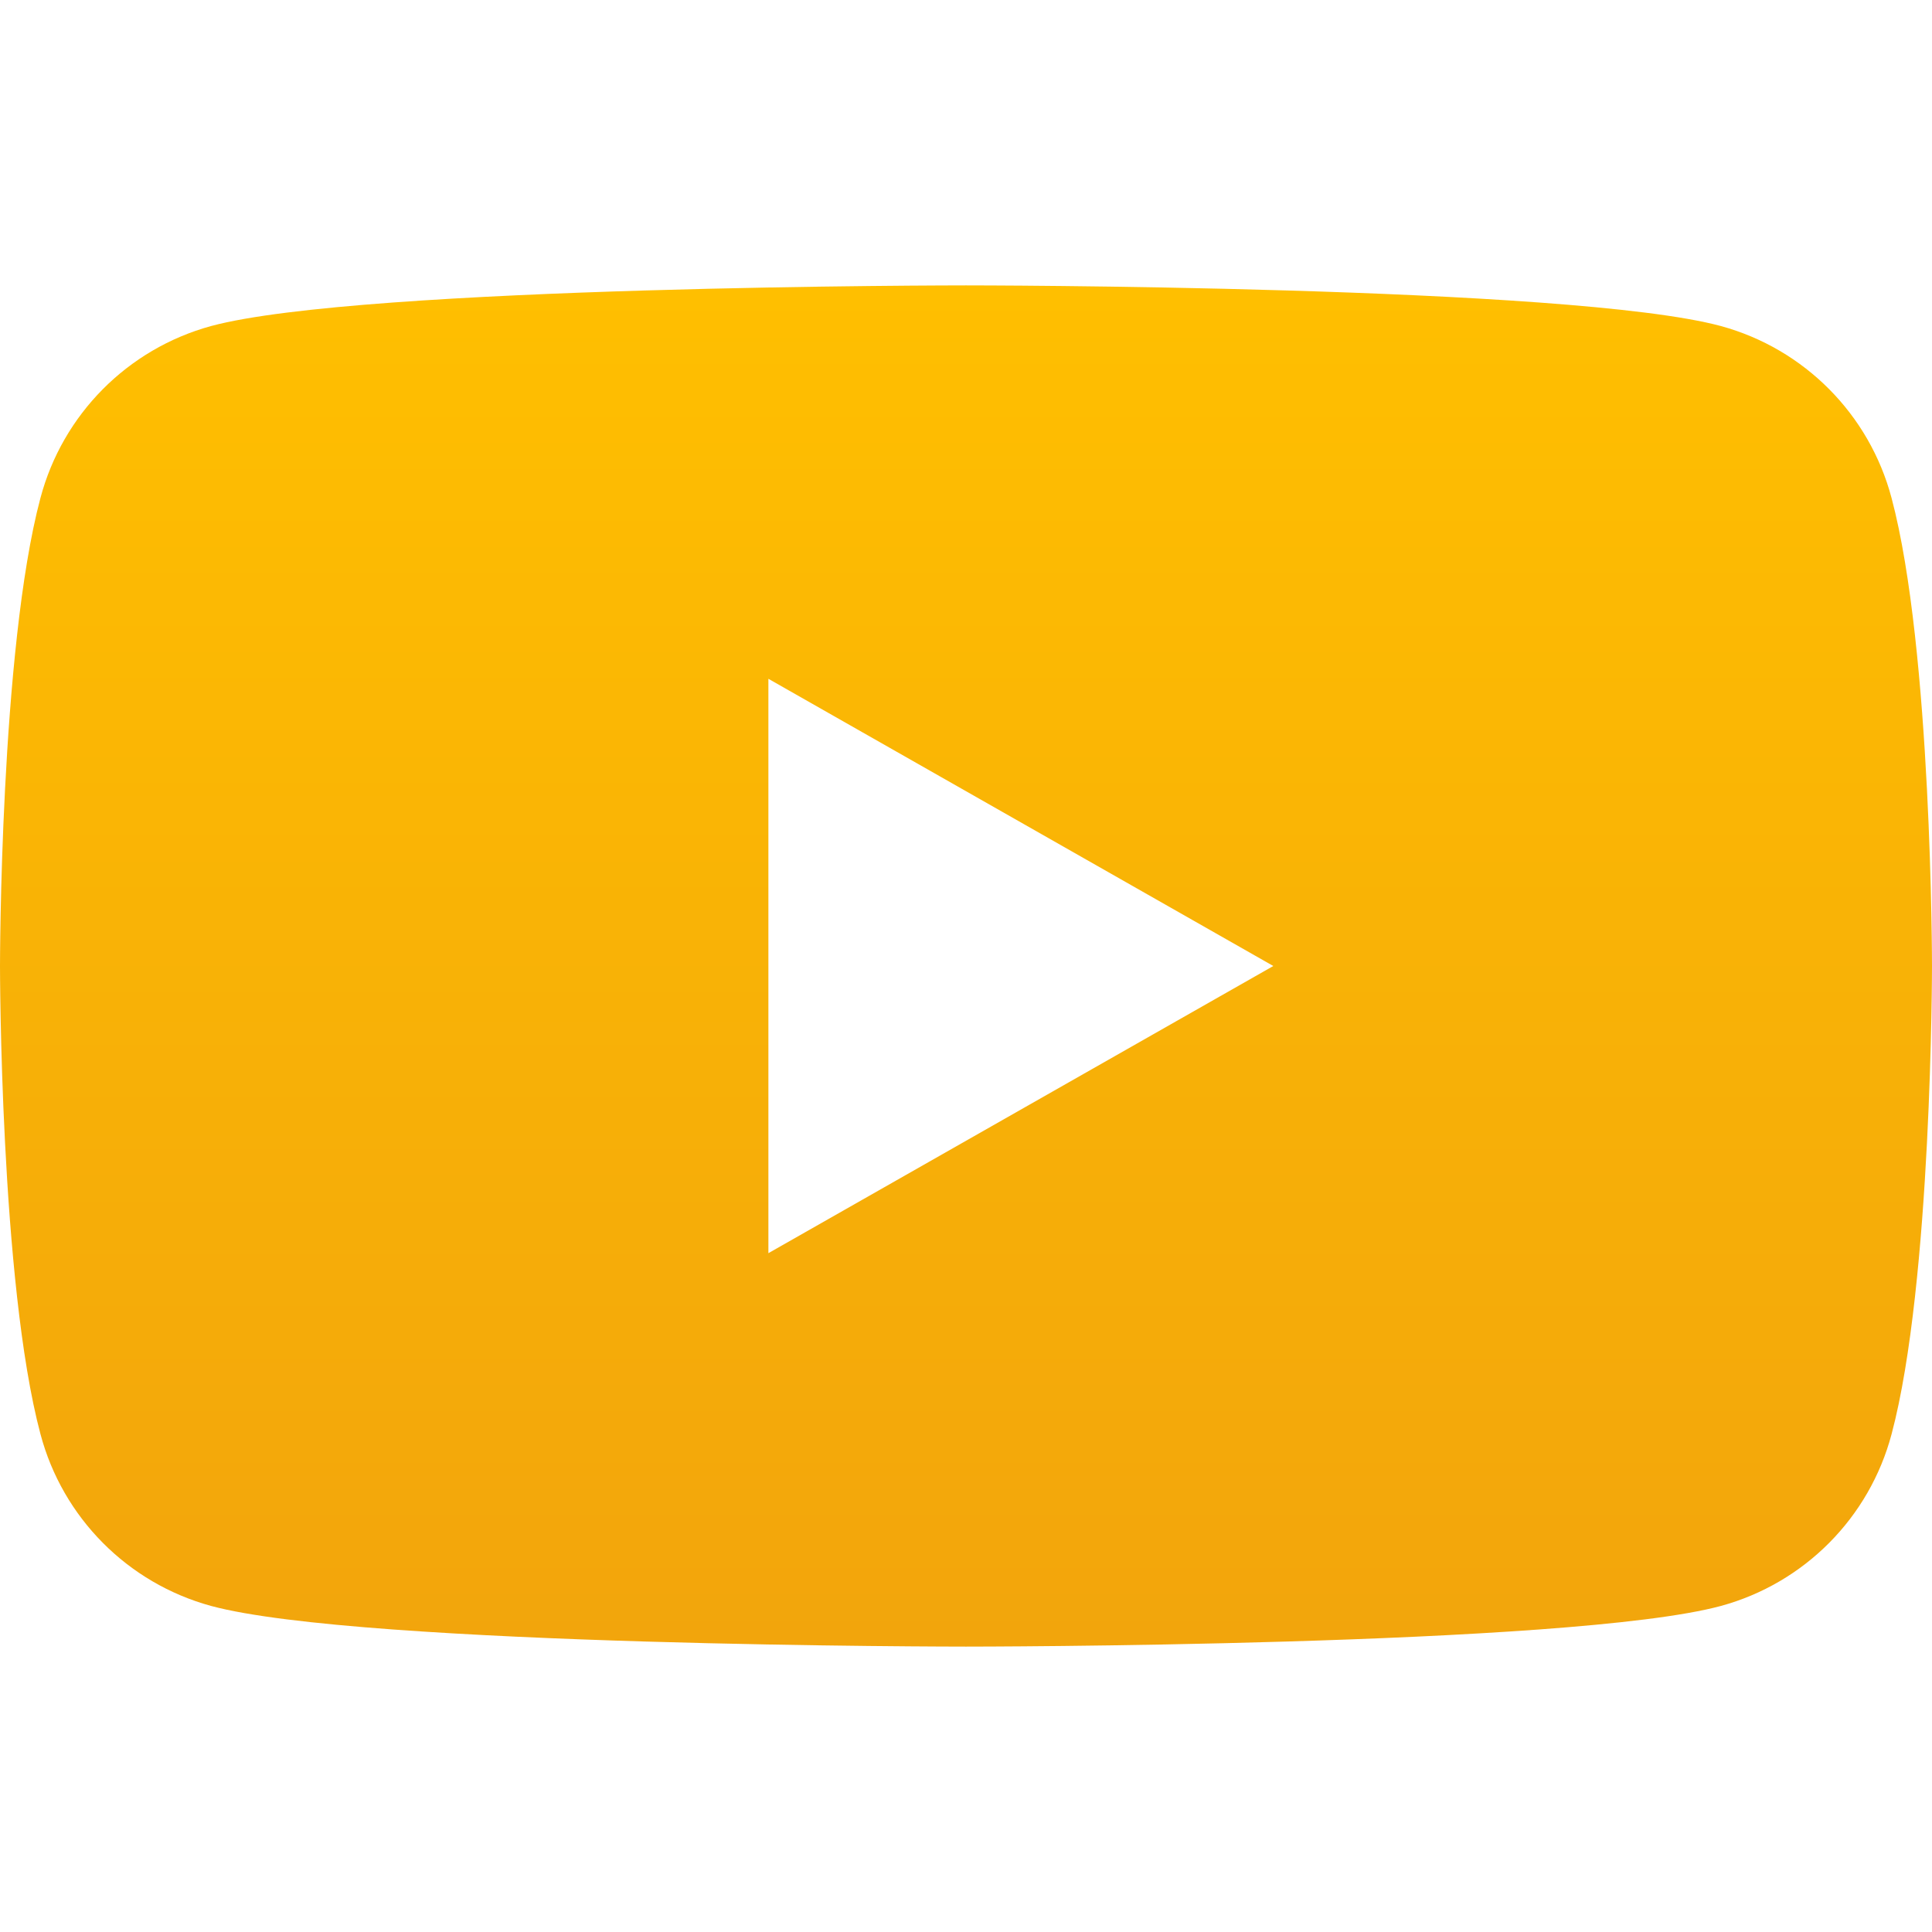
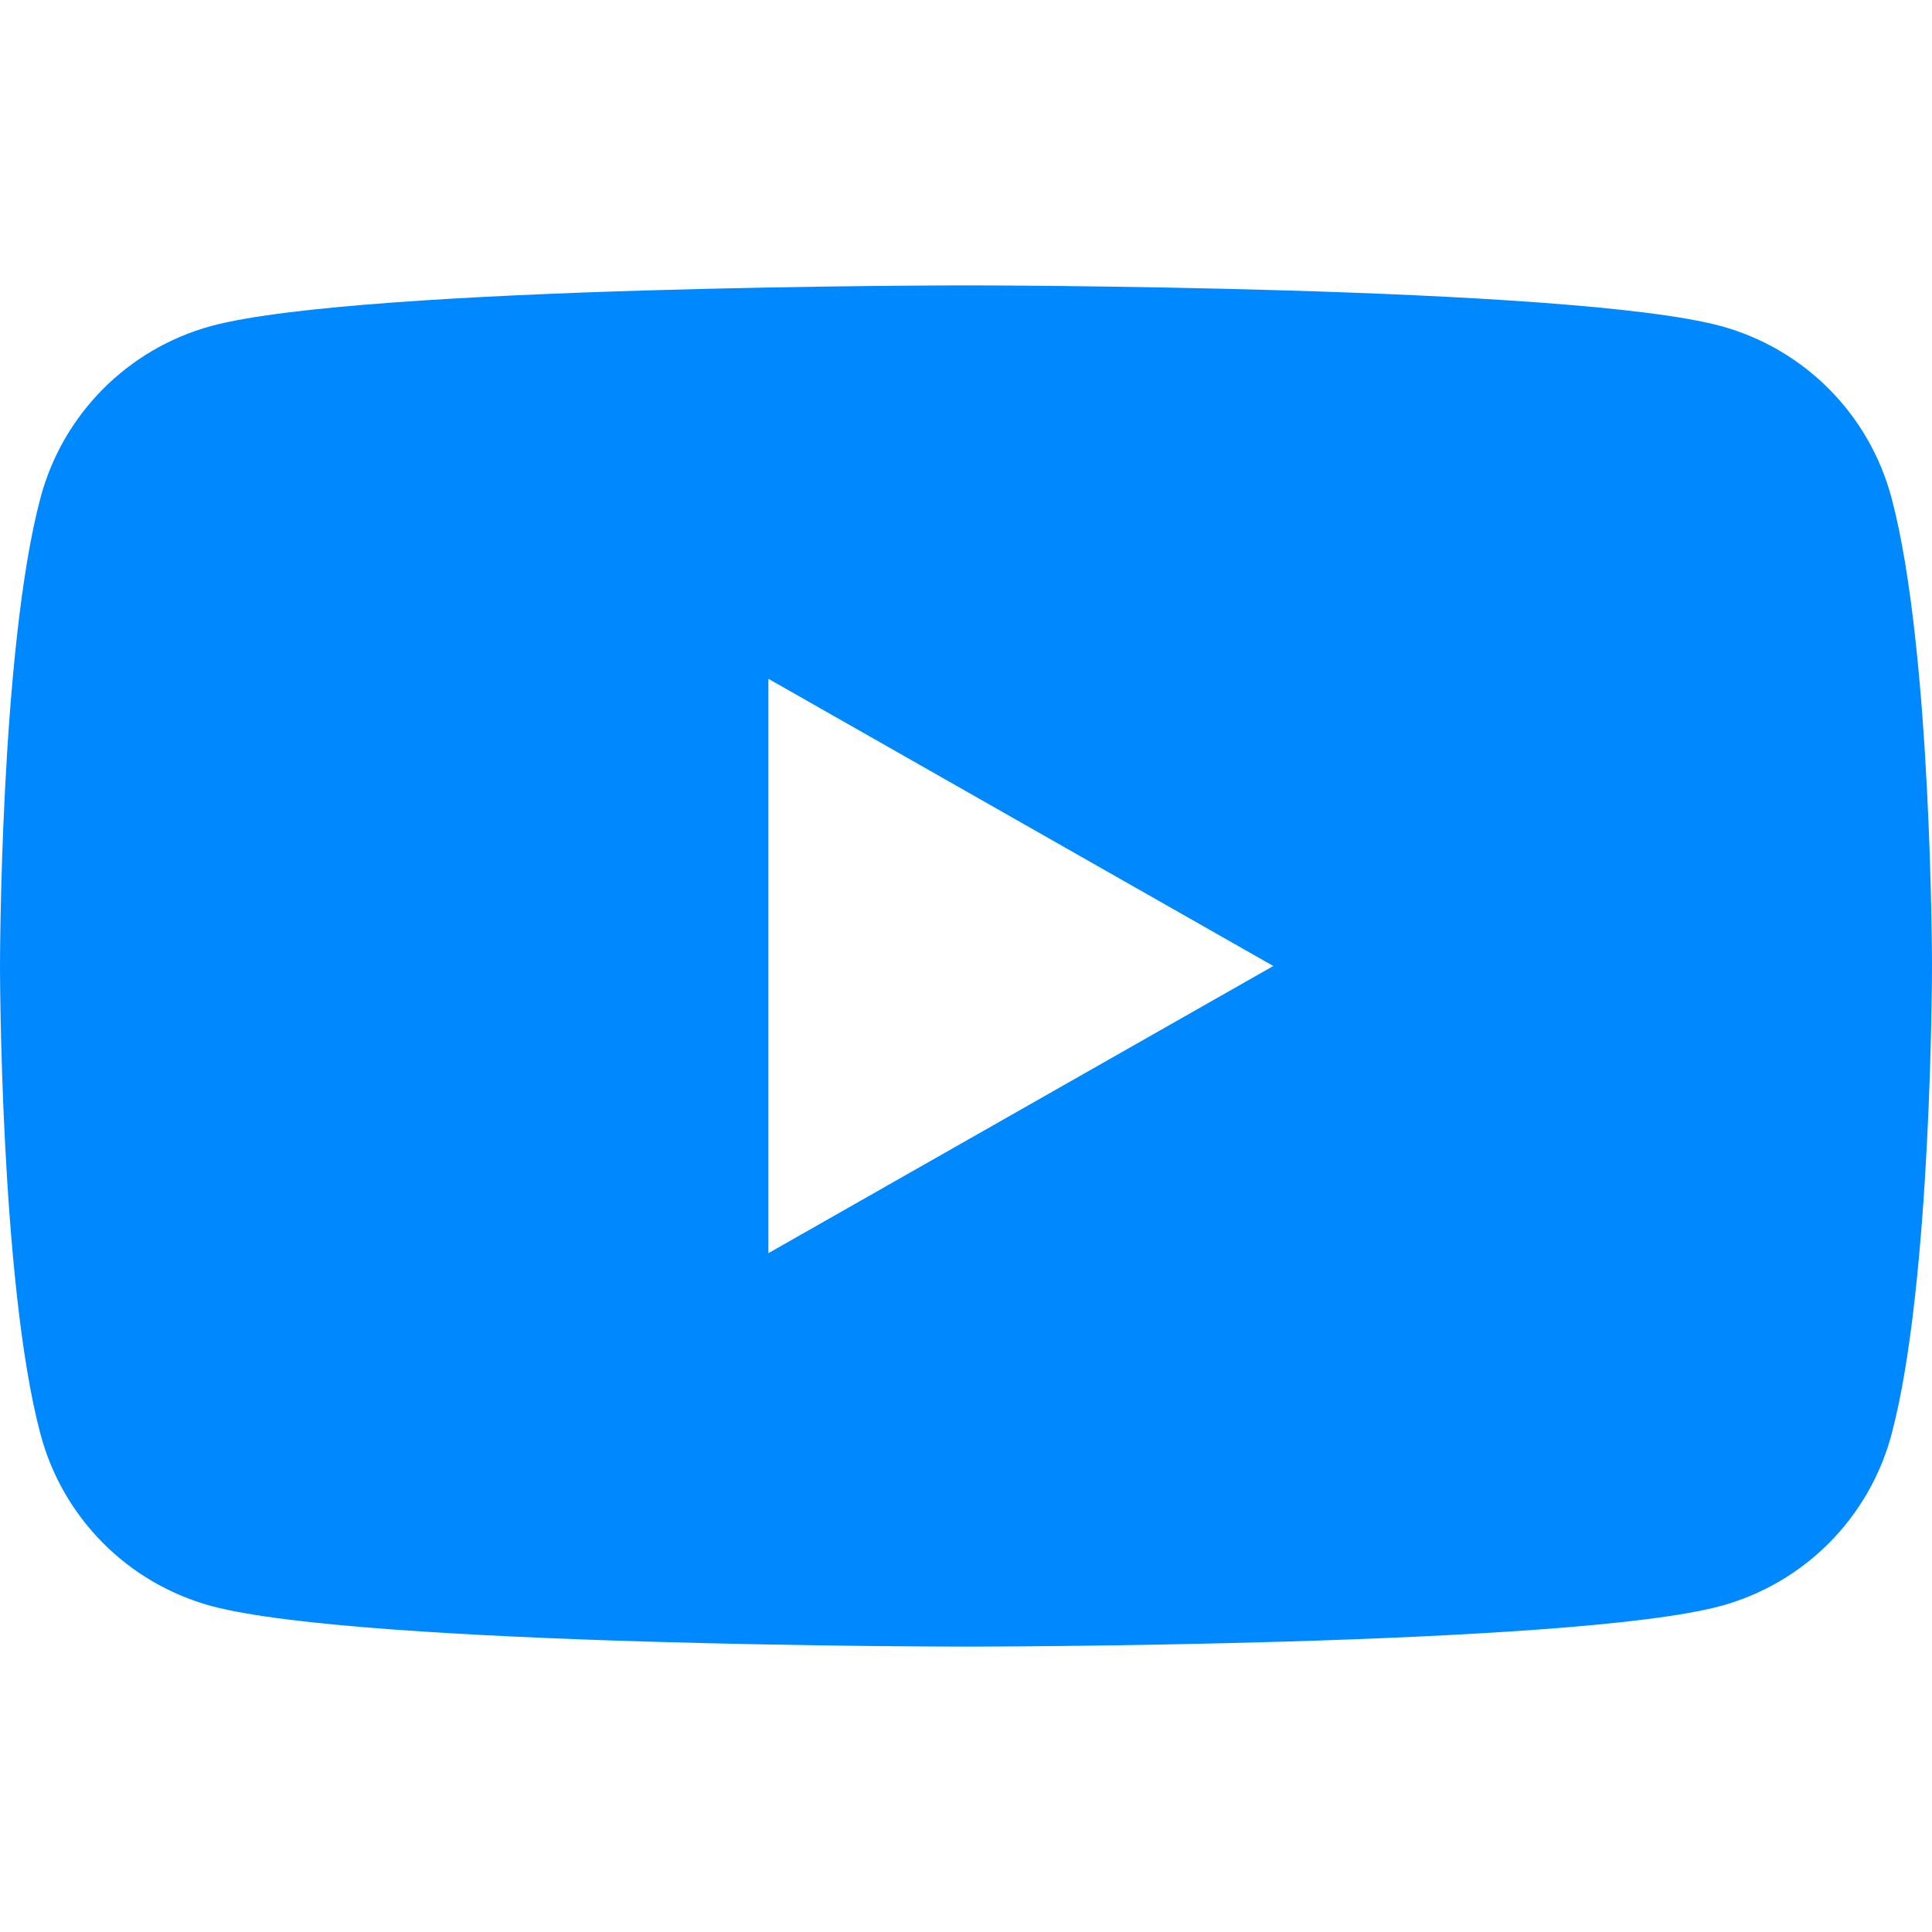
<svg xmlns="http://www.w3.org/2000/svg" width="32" height="32" fill="none">
  <path d="M31.33 8.248A4.021 4.021 0 0 0 28.502 5.4C26.007 4.727 16 4.727 16 4.727s-10.007 0-12.503.673A4.023 4.023 0 0 0 .67 8.248C0 10.76 0 16 0 16s0 5.24.67 7.752A4.02 4.02 0 0 0 3.498 26.6c2.494.673 12.501.673 12.501.673s10.007 0 12.503-.673a4.02 4.02 0 0 0 2.829-2.848C32 21.24 32 16 32 16s0-5.24-.67-7.752Zm-18.603 12.51v-9.515L21.09 16l-8.364 4.757Z" fill="url(#a)" />
  <defs>
    <linearGradient id="a" x1="16" y1="4.727" x2="16" y2="27.273" gradientUnits="userSpaceOnUse">
-       <stop stop-color="#FFBF00" />
-       <stop offset="1" stop-color="#F2A50C" />
+       <stop stop-color="#0088ff" />
+       <stop offset="1" stop-color="#0088ff" />
    </linearGradient>
  </defs>
</svg>
